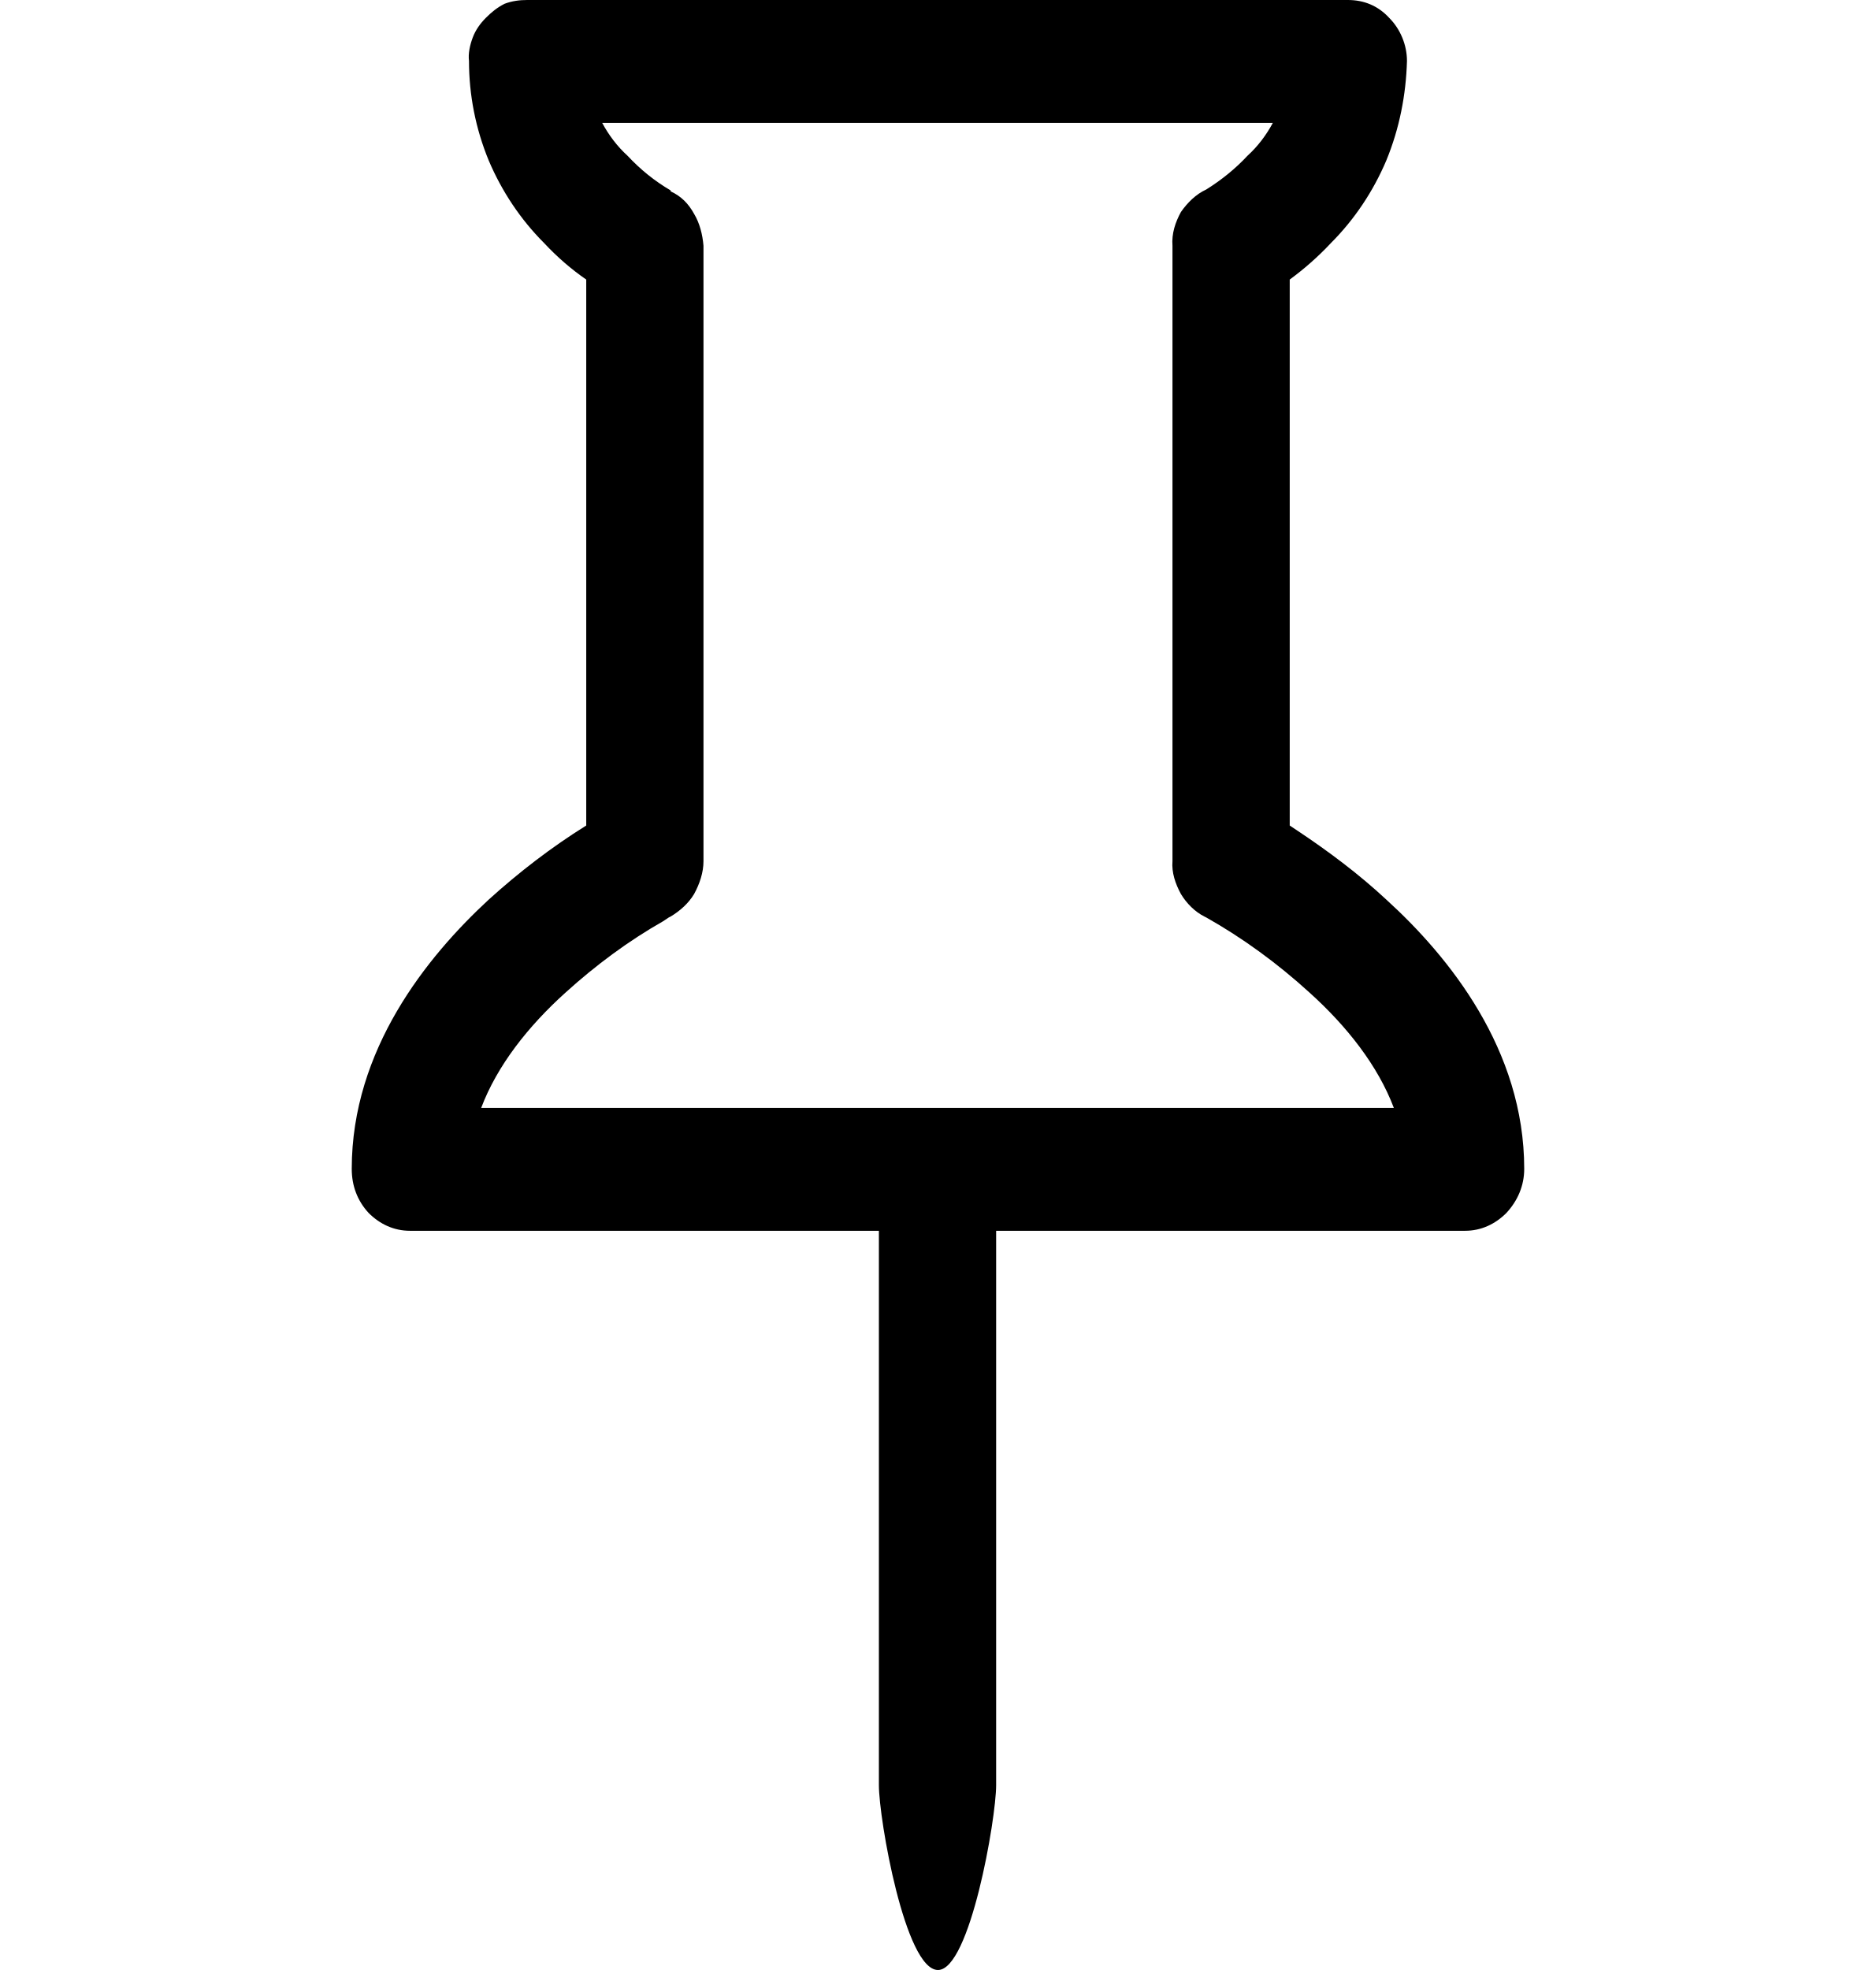
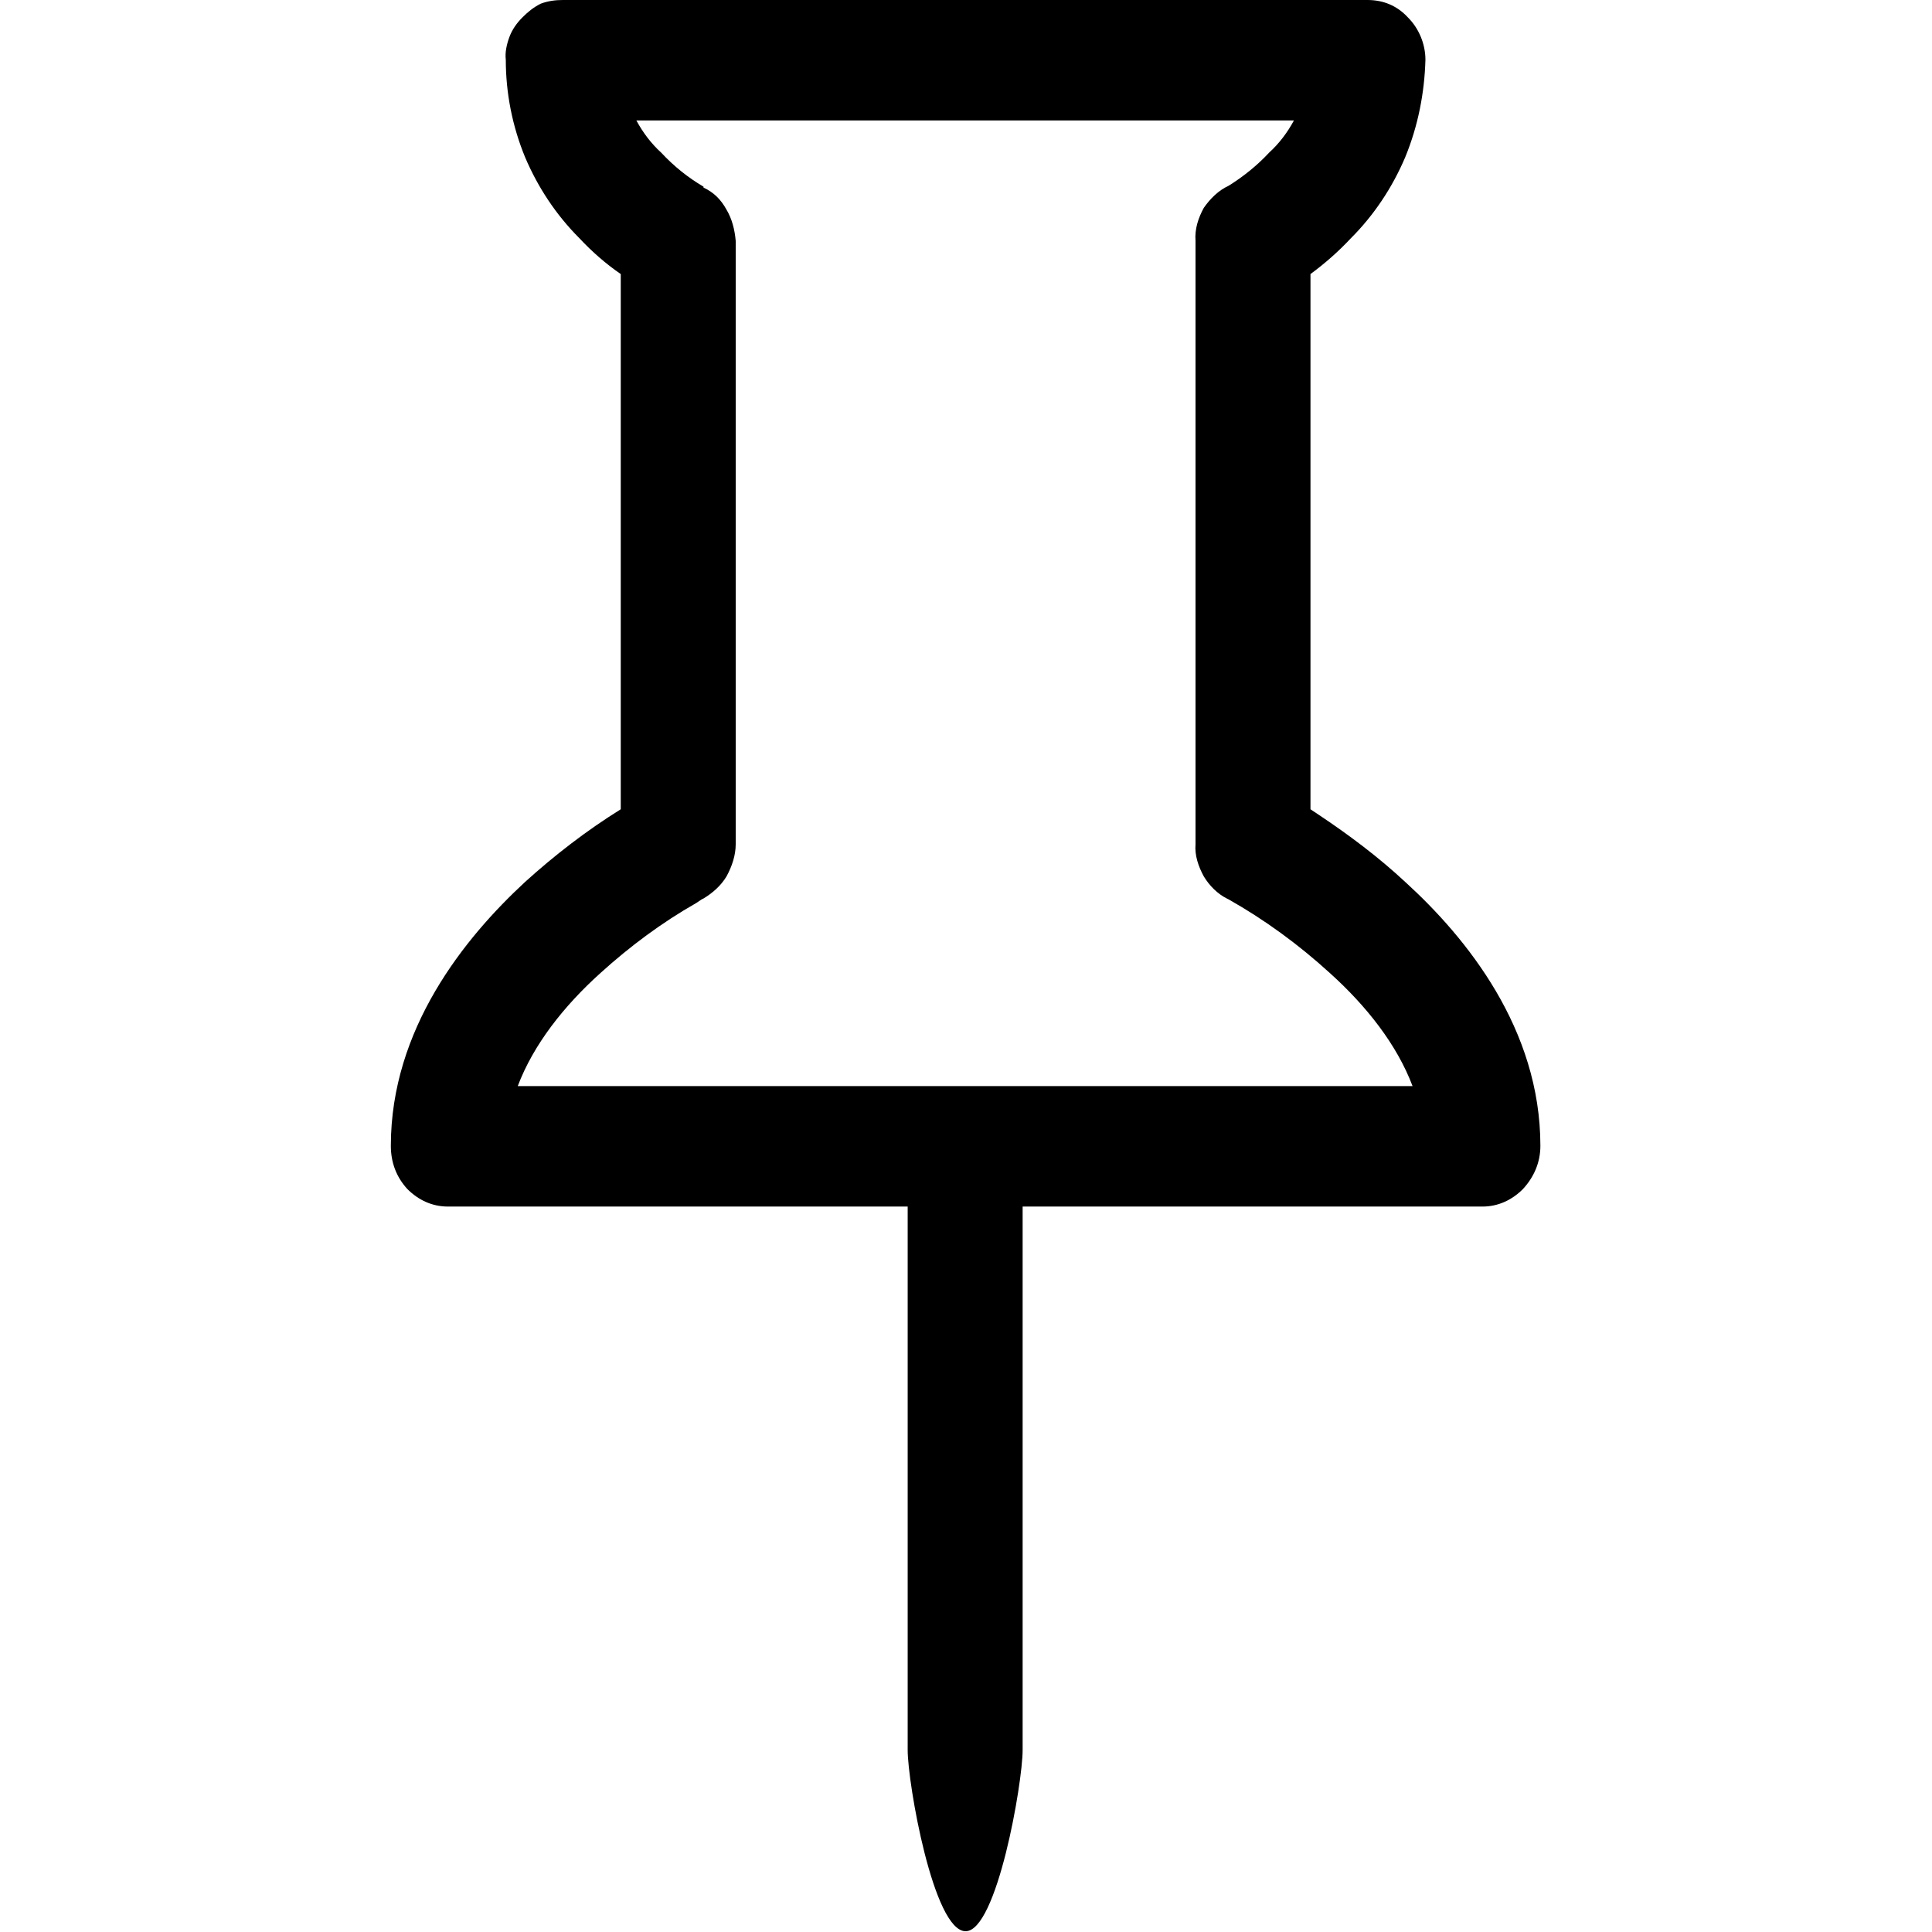
- <svg xmlns="http://www.w3.org/2000/svg" width="20" height="21" viewBox="0 0 20 21" fill="none">
-   <path d="M5.18 0.19C5.24 0.13 5.30 0.08 5.38 0.04C5.46 0.01 5.54 -0.00 5.62 1.04e-06H14.37C14.54 1.04e-06 14.69 0.06 14.81 0.19C14.93 0.31 15 0.48 15 0.65C14.99 1.01 14.92 1.37 14.78 1.71C14.64 2.04 14.44 2.34 14.19 2.59C14.05 2.74 13.90 2.87 13.75 2.98V8.80L13.84 8.86C14.17 9.08 14.49 9.32 14.78 9.59C15.45 10.20 16.25 11.19 16.25 12.46C16.25 12.64 16.18 12.80 16.06 12.93C15.94 13.05 15.79 13.12 15.62 13.12H10.62V19.03C10.62 19.39 10.34 21 10 21C9.65 21 9.37 19.39 9.37 19.03V13.12H4.37C4.20 13.12 4.05 13.05 3.93 12.93C3.81 12.80 3.75 12.64 3.75 12.46C3.75 11.19 4.55 10.20 5.21 9.59C5.53 9.30 5.88 9.03 6.25 8.80V2.98C6.09 2.87 5.94 2.74 5.80 2.59C5.55 2.34 5.35 2.04 5.21 1.71C5.07 1.37 5.00 1.01 5 0.65C4.99 0.57 5.01 0.48 5.04 0.40C5.07 0.32 5.12 0.25 5.18 0.19ZM7.15 2.03L7.15 2.04C7.26 2.09 7.34 2.17 7.40 2.28C7.46 2.38 7.49 2.50 7.5 2.62V9.18C7.5 9.30 7.46 9.42 7.40 9.53C7.34 9.63 7.25 9.71 7.15 9.77H7.15L7.13 9.78L7.07 9.82C6.70 10.03 6.35 10.29 6.03 10.58C5.63 10.94 5.30 11.36 5.13 11.81H14.86C14.69 11.36 14.36 10.94 13.96 10.58C13.62 10.27 13.25 10.00 12.86 9.78L12.84 9.77H12.84C12.74 9.72 12.65 9.63 12.59 9.53C12.53 9.42 12.49 9.30 12.5 9.18V2.62C12.49 2.49 12.53 2.37 12.59 2.26C12.66 2.16 12.75 2.07 12.86 2.02C13.02 1.92 13.17 1.80 13.30 1.66C13.41 1.56 13.50 1.44 13.57 1.31H6.42C6.49 1.44 6.58 1.56 6.69 1.66C6.83 1.81 6.98 1.93 7.15 2.03V2.03Z" fill="black" />
+ <svg xmlns="http://www.w3.org/2000/svg" width="20" height="20" viewBox="0 0 20 20" fill="none">
+   <g transform="translate(0.476 0) scale(0.952)">
+     <path d="M5.18 0.19C5.24 0.13 5.30 0.08 5.38 0.04C5.46 0.01 5.54 -0.00 5.62 1.04e-06H14.37C14.54 1.04e-06 14.69 0.06 14.81 0.19C14.93 0.31 15 0.48 15 0.65C14.99 1.01 14.92 1.37 14.78 1.71C14.64 2.04 14.44 2.34 14.19 2.59C14.05 2.74 13.90 2.87 13.75 2.98V8.80L13.84 8.86C14.17 9.08 14.49 9.32 14.78 9.59C15.45 10.20 16.25 11.19 16.25 12.46C16.25 12.64 16.18 12.80 16.06 12.93C15.94 13.05 15.79 13.12 15.62 13.12H10.62V19.03C10.62 19.39 10.34 21 10 21C9.65 21 9.37 19.39 9.37 19.03V13.12H4.37C4.20 13.12 4.05 13.05 3.93 12.93C3.81 12.80 3.75 12.64 3.75 12.46C3.75 11.19 4.55 10.20 5.21 9.59C5.53 9.30 5.88 9.03 6.25 8.80V2.98C6.09 2.87 5.94 2.74 5.80 2.59C5.55 2.34 5.35 2.04 5.21 1.71C5.07 1.37 5.00 1.01 5 0.65C4.99 0.57 5.01 0.48 5.04 0.40C5.07 0.32 5.12 0.25 5.18 0.19ZM7.15 2.03L7.15 2.04C7.26 2.09 7.34 2.17 7.40 2.28C7.46 2.38 7.49 2.50 7.5 2.62V9.18C7.5 9.30 7.46 9.42 7.40 9.53C7.34 9.63 7.25 9.71 7.15 9.77H7.15L7.13 9.78L7.07 9.82C6.70 10.03 6.35 10.29 6.03 10.58C5.63 10.94 5.30 11.36 5.13 11.81H14.86C14.69 11.36 14.36 10.94 13.96 10.58C13.62 10.27 13.25 10.00 12.86 9.78L12.84 9.77H12.84C12.74 9.72 12.65 9.63 12.59 9.53C12.53 9.42 12.49 9.30 12.5 9.18V2.62C12.49 2.49 12.53 2.37 12.59 2.26C12.66 2.16 12.75 2.07 12.86 2.02C13.02 1.92 13.17 1.80 13.30 1.66C13.41 1.56 13.50 1.44 13.57 1.31H6.42C6.49 1.44 6.58 1.56 6.69 1.66C6.83 1.81 6.98 1.93 7.15 2.03V2.03Z" fill="black" />
+   </g>
</svg>
